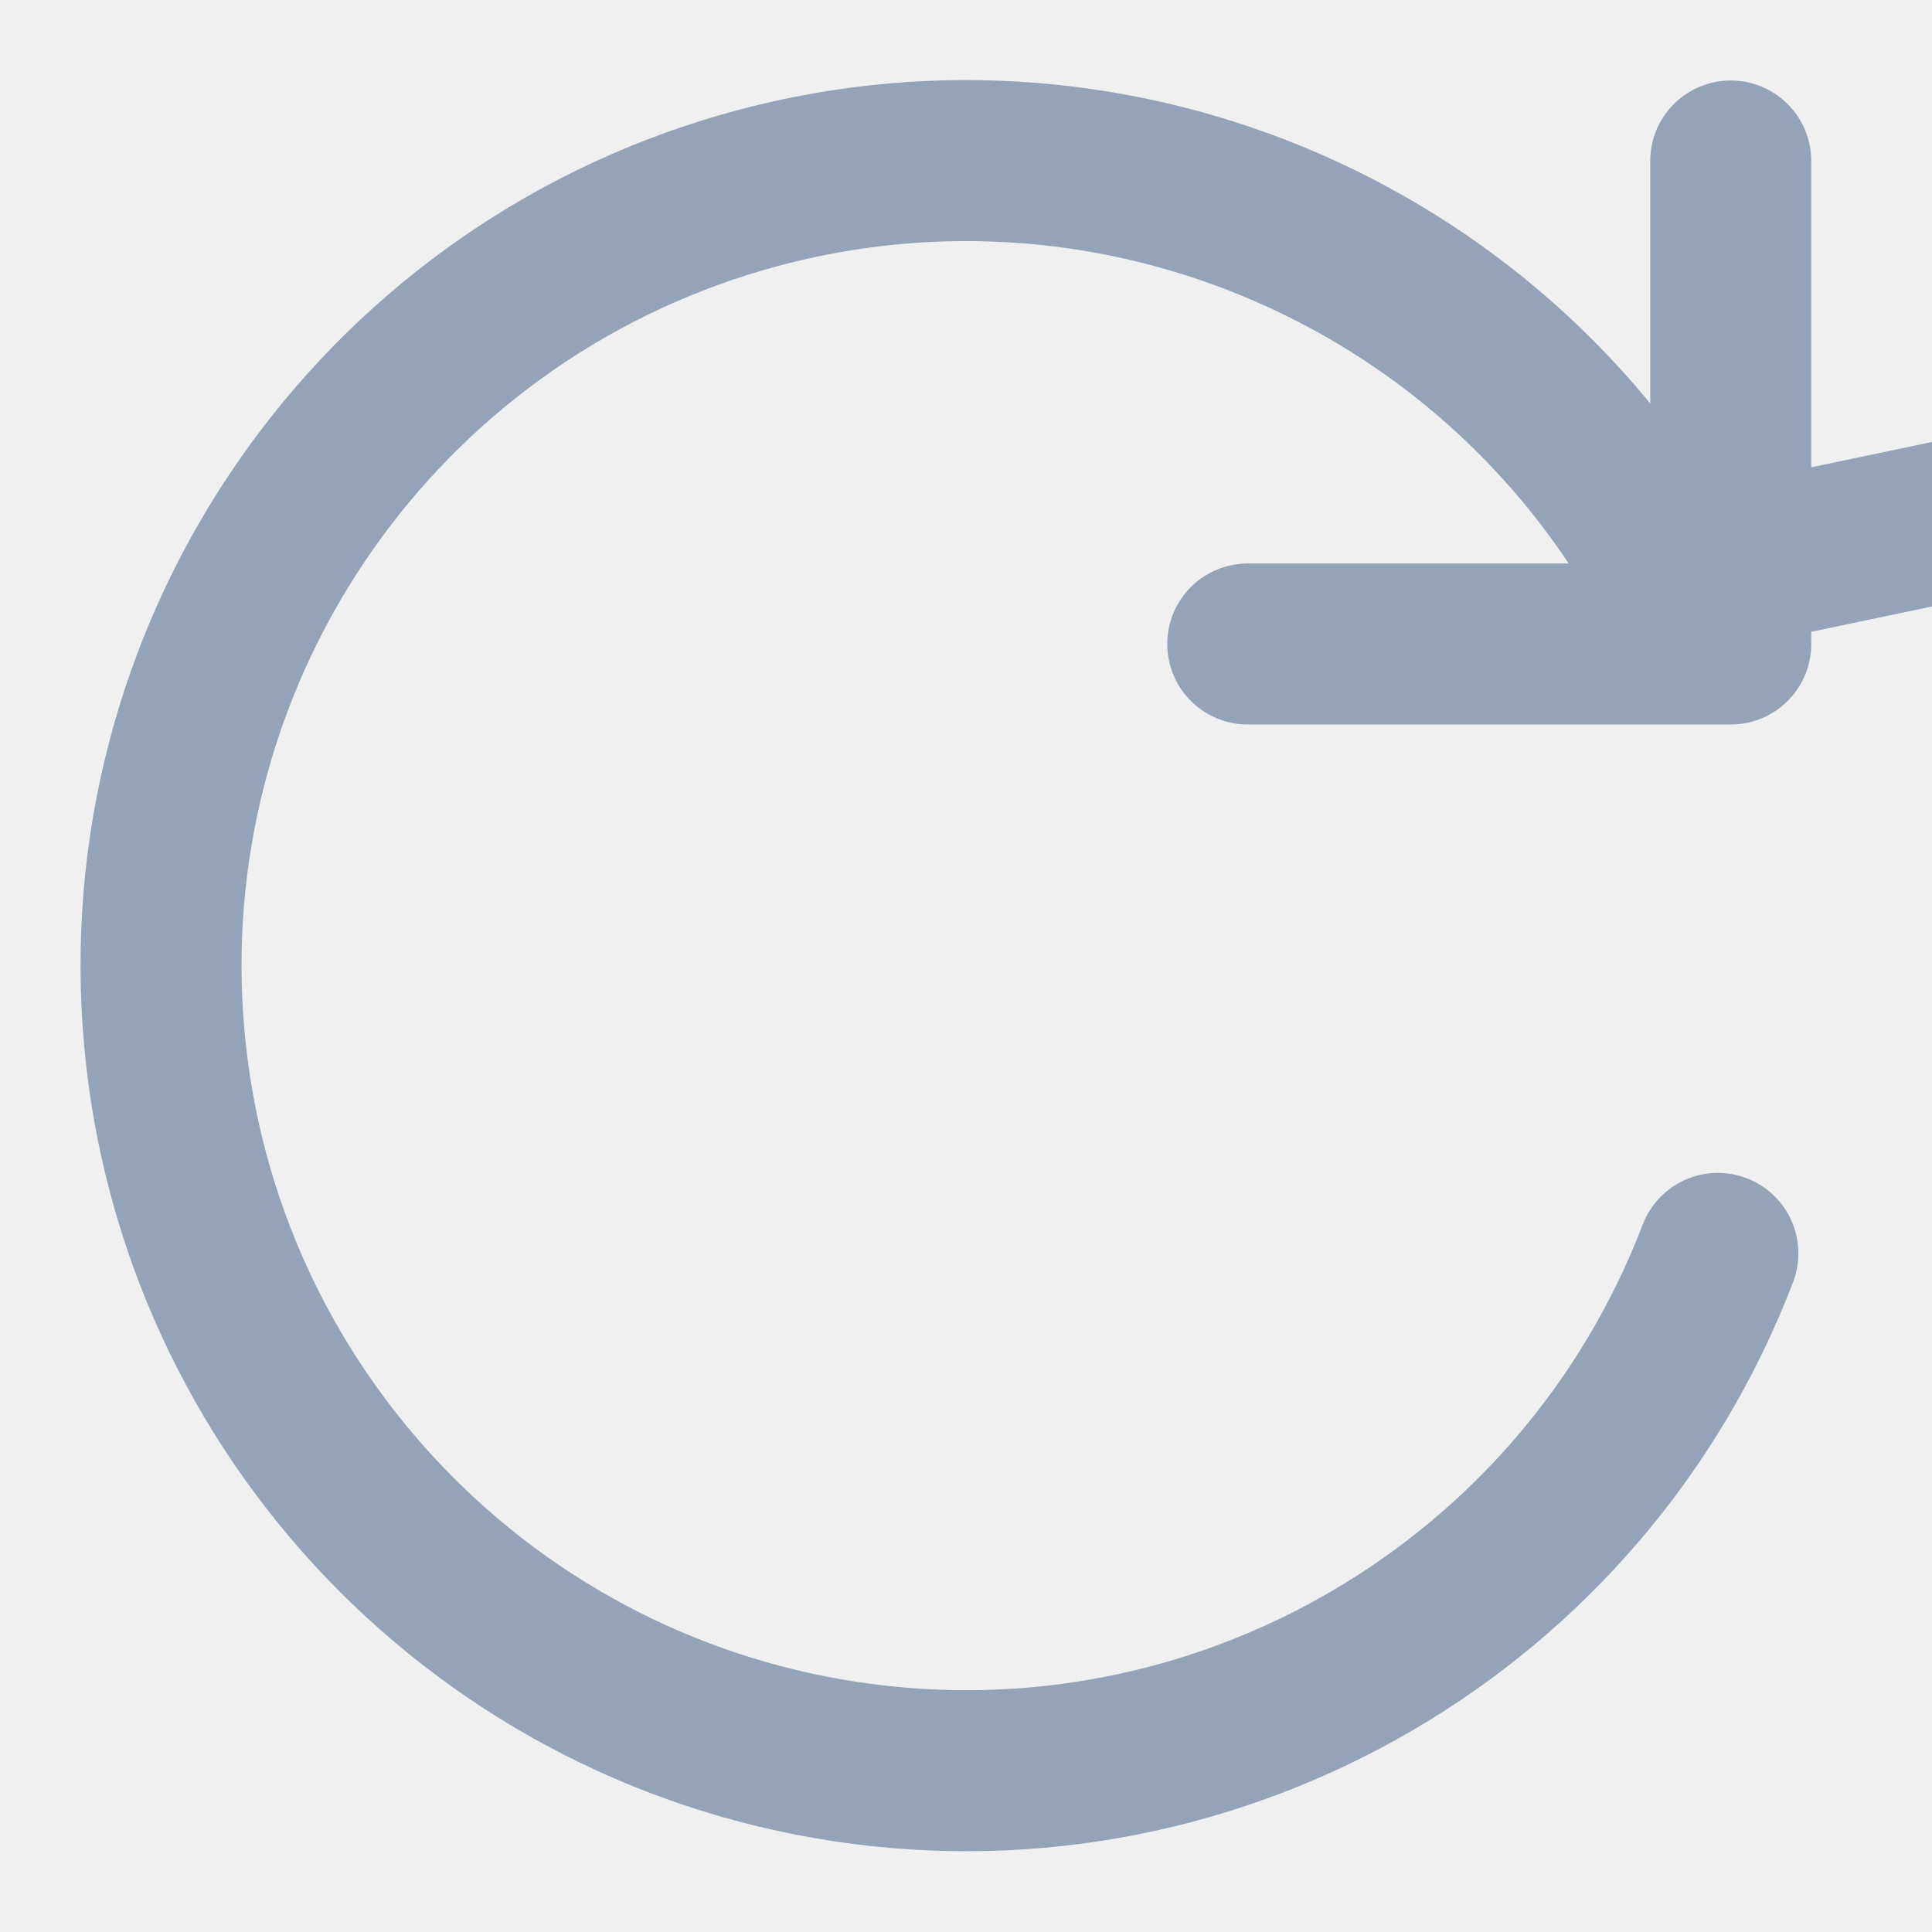
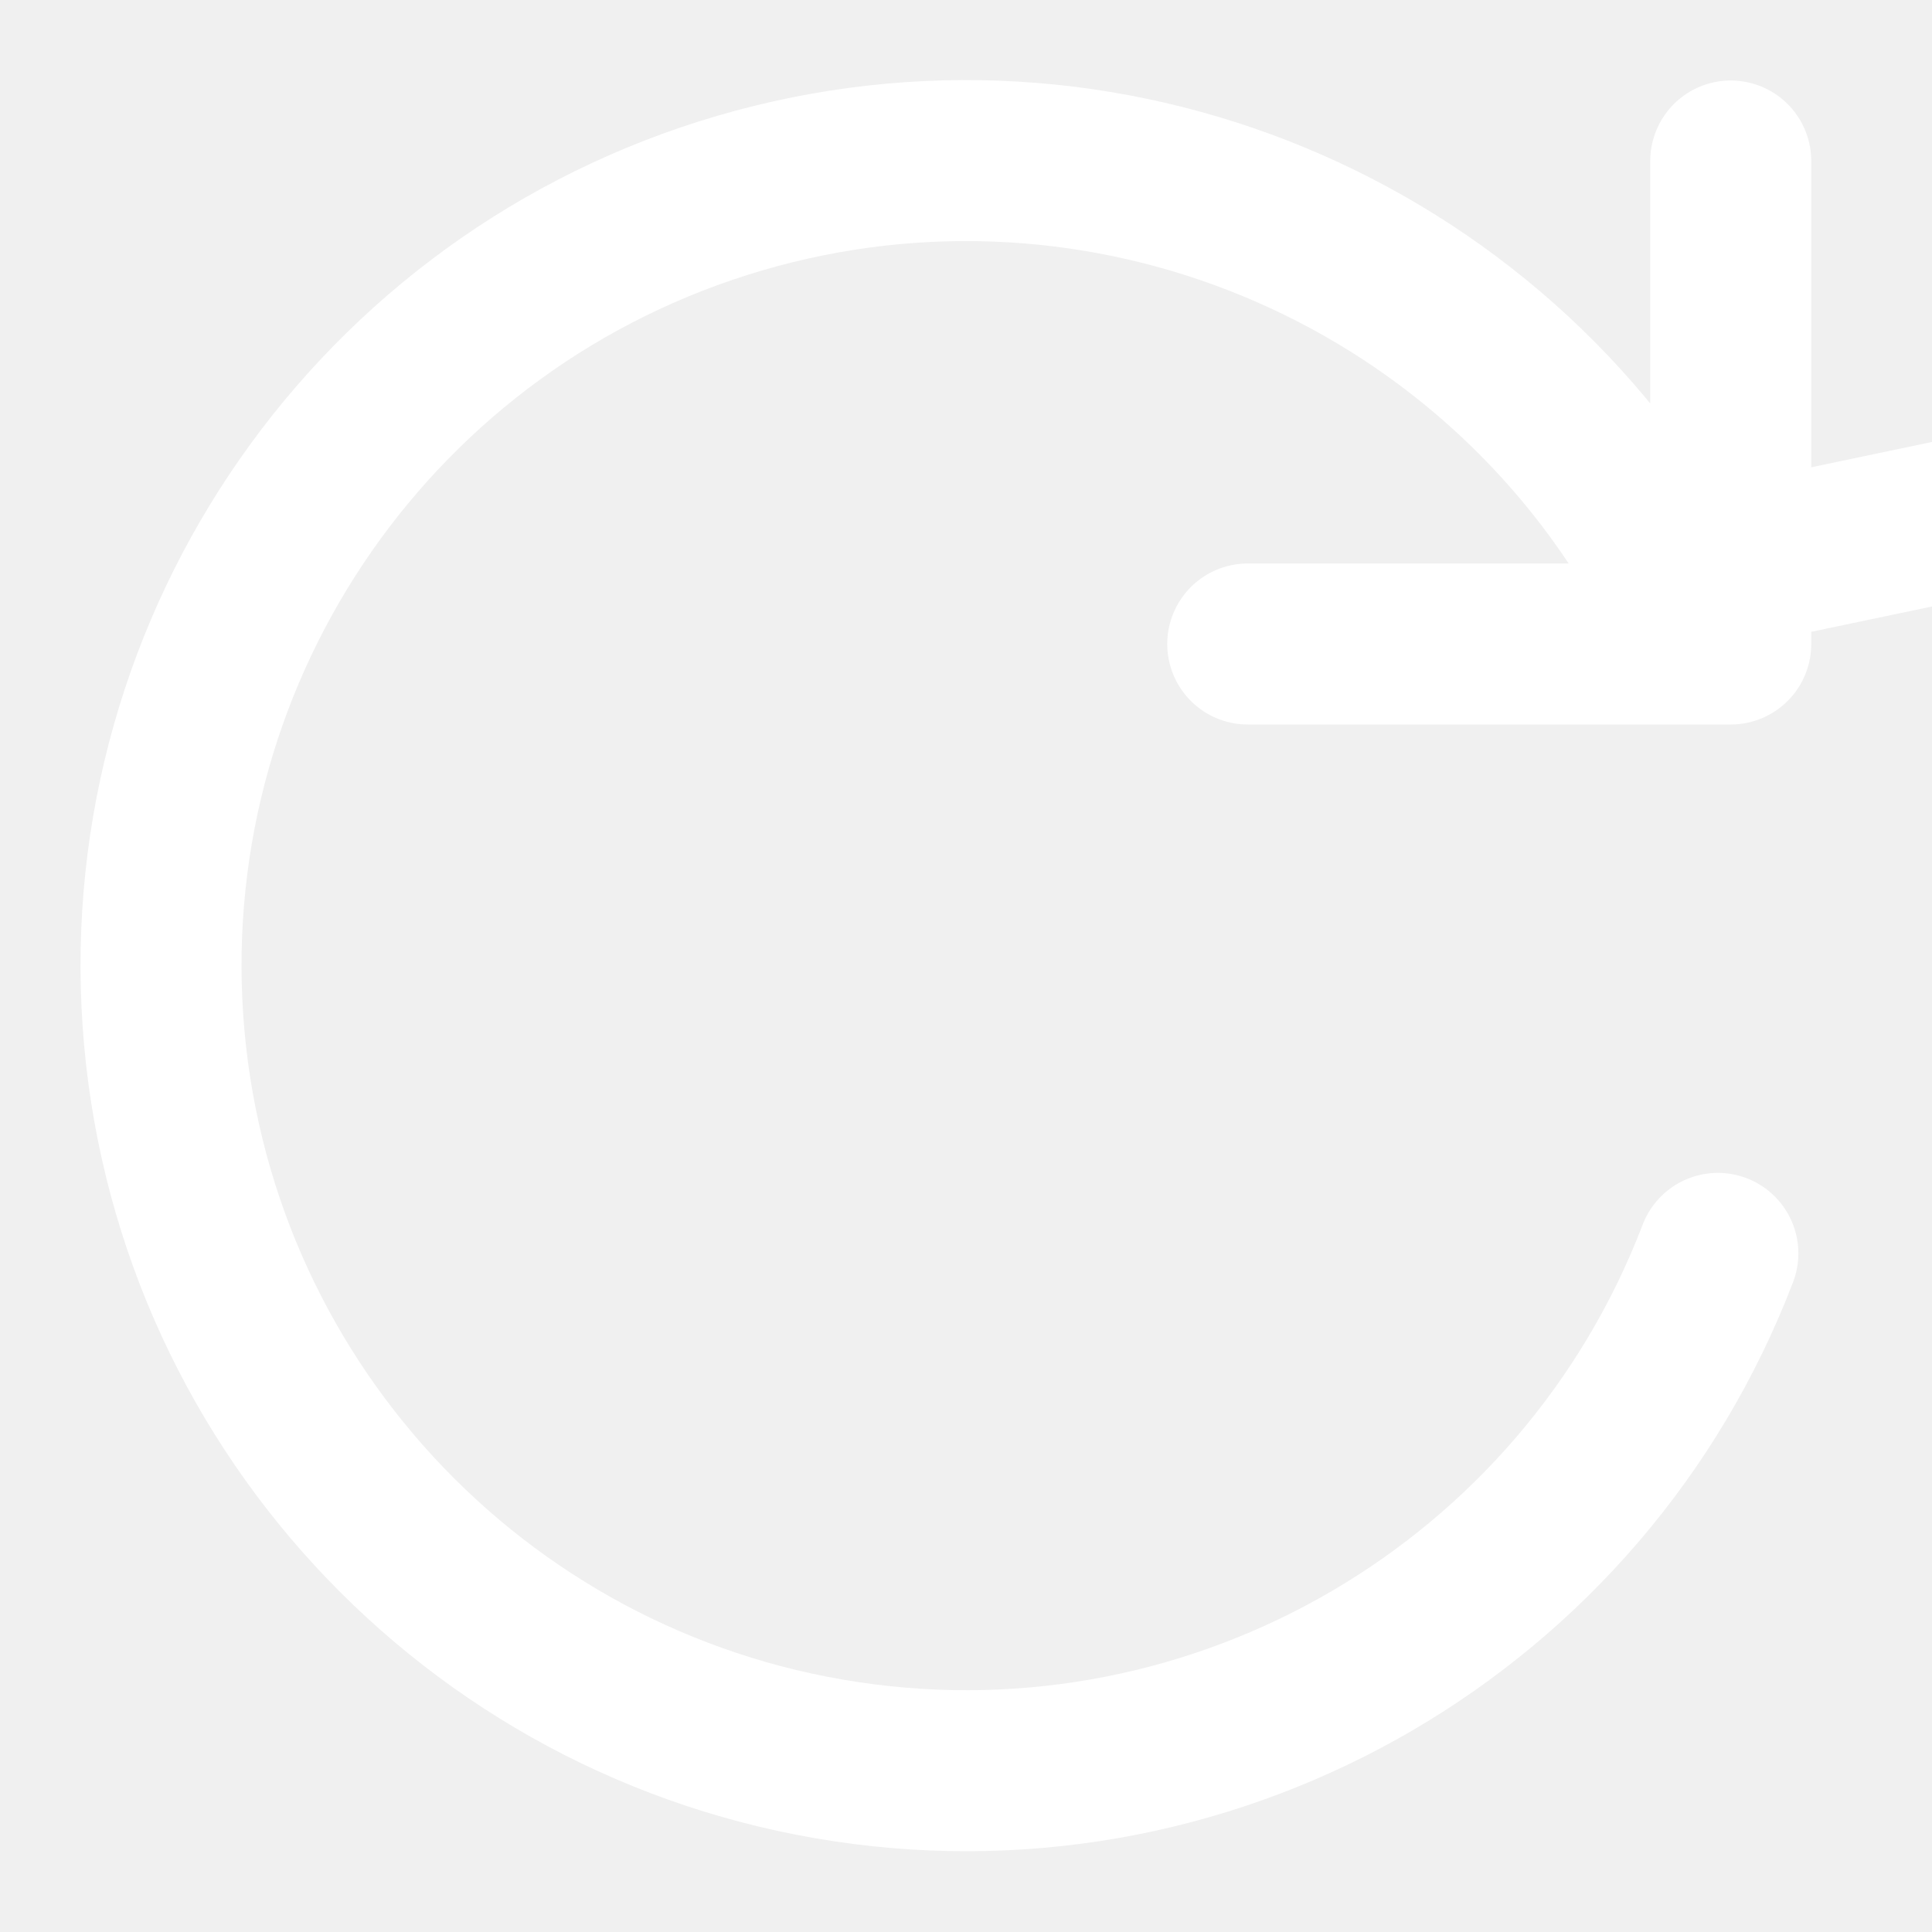
- <svg xmlns="http://www.w3.org/2000/svg" viewBox="0 0 24 24" width="24" height="24" fill="none" stroke="#94a3b8" stroke-width="2" stroke-linecap="round" stroke-linejoin="round">
+ <svg xmlns="http://www.w3.org/2000/svg" viewBox="0 0 24 24" width="24" height="24" fill="none" stroke="#ffffff" stroke-width="2" stroke-linecap="round" stroke-linejoin="round">
  <path d="M21.5 2v6h-6M21.34 15.57a10 10 0 1 1-.57-8.38l5.67-1.19" />
</svg>
